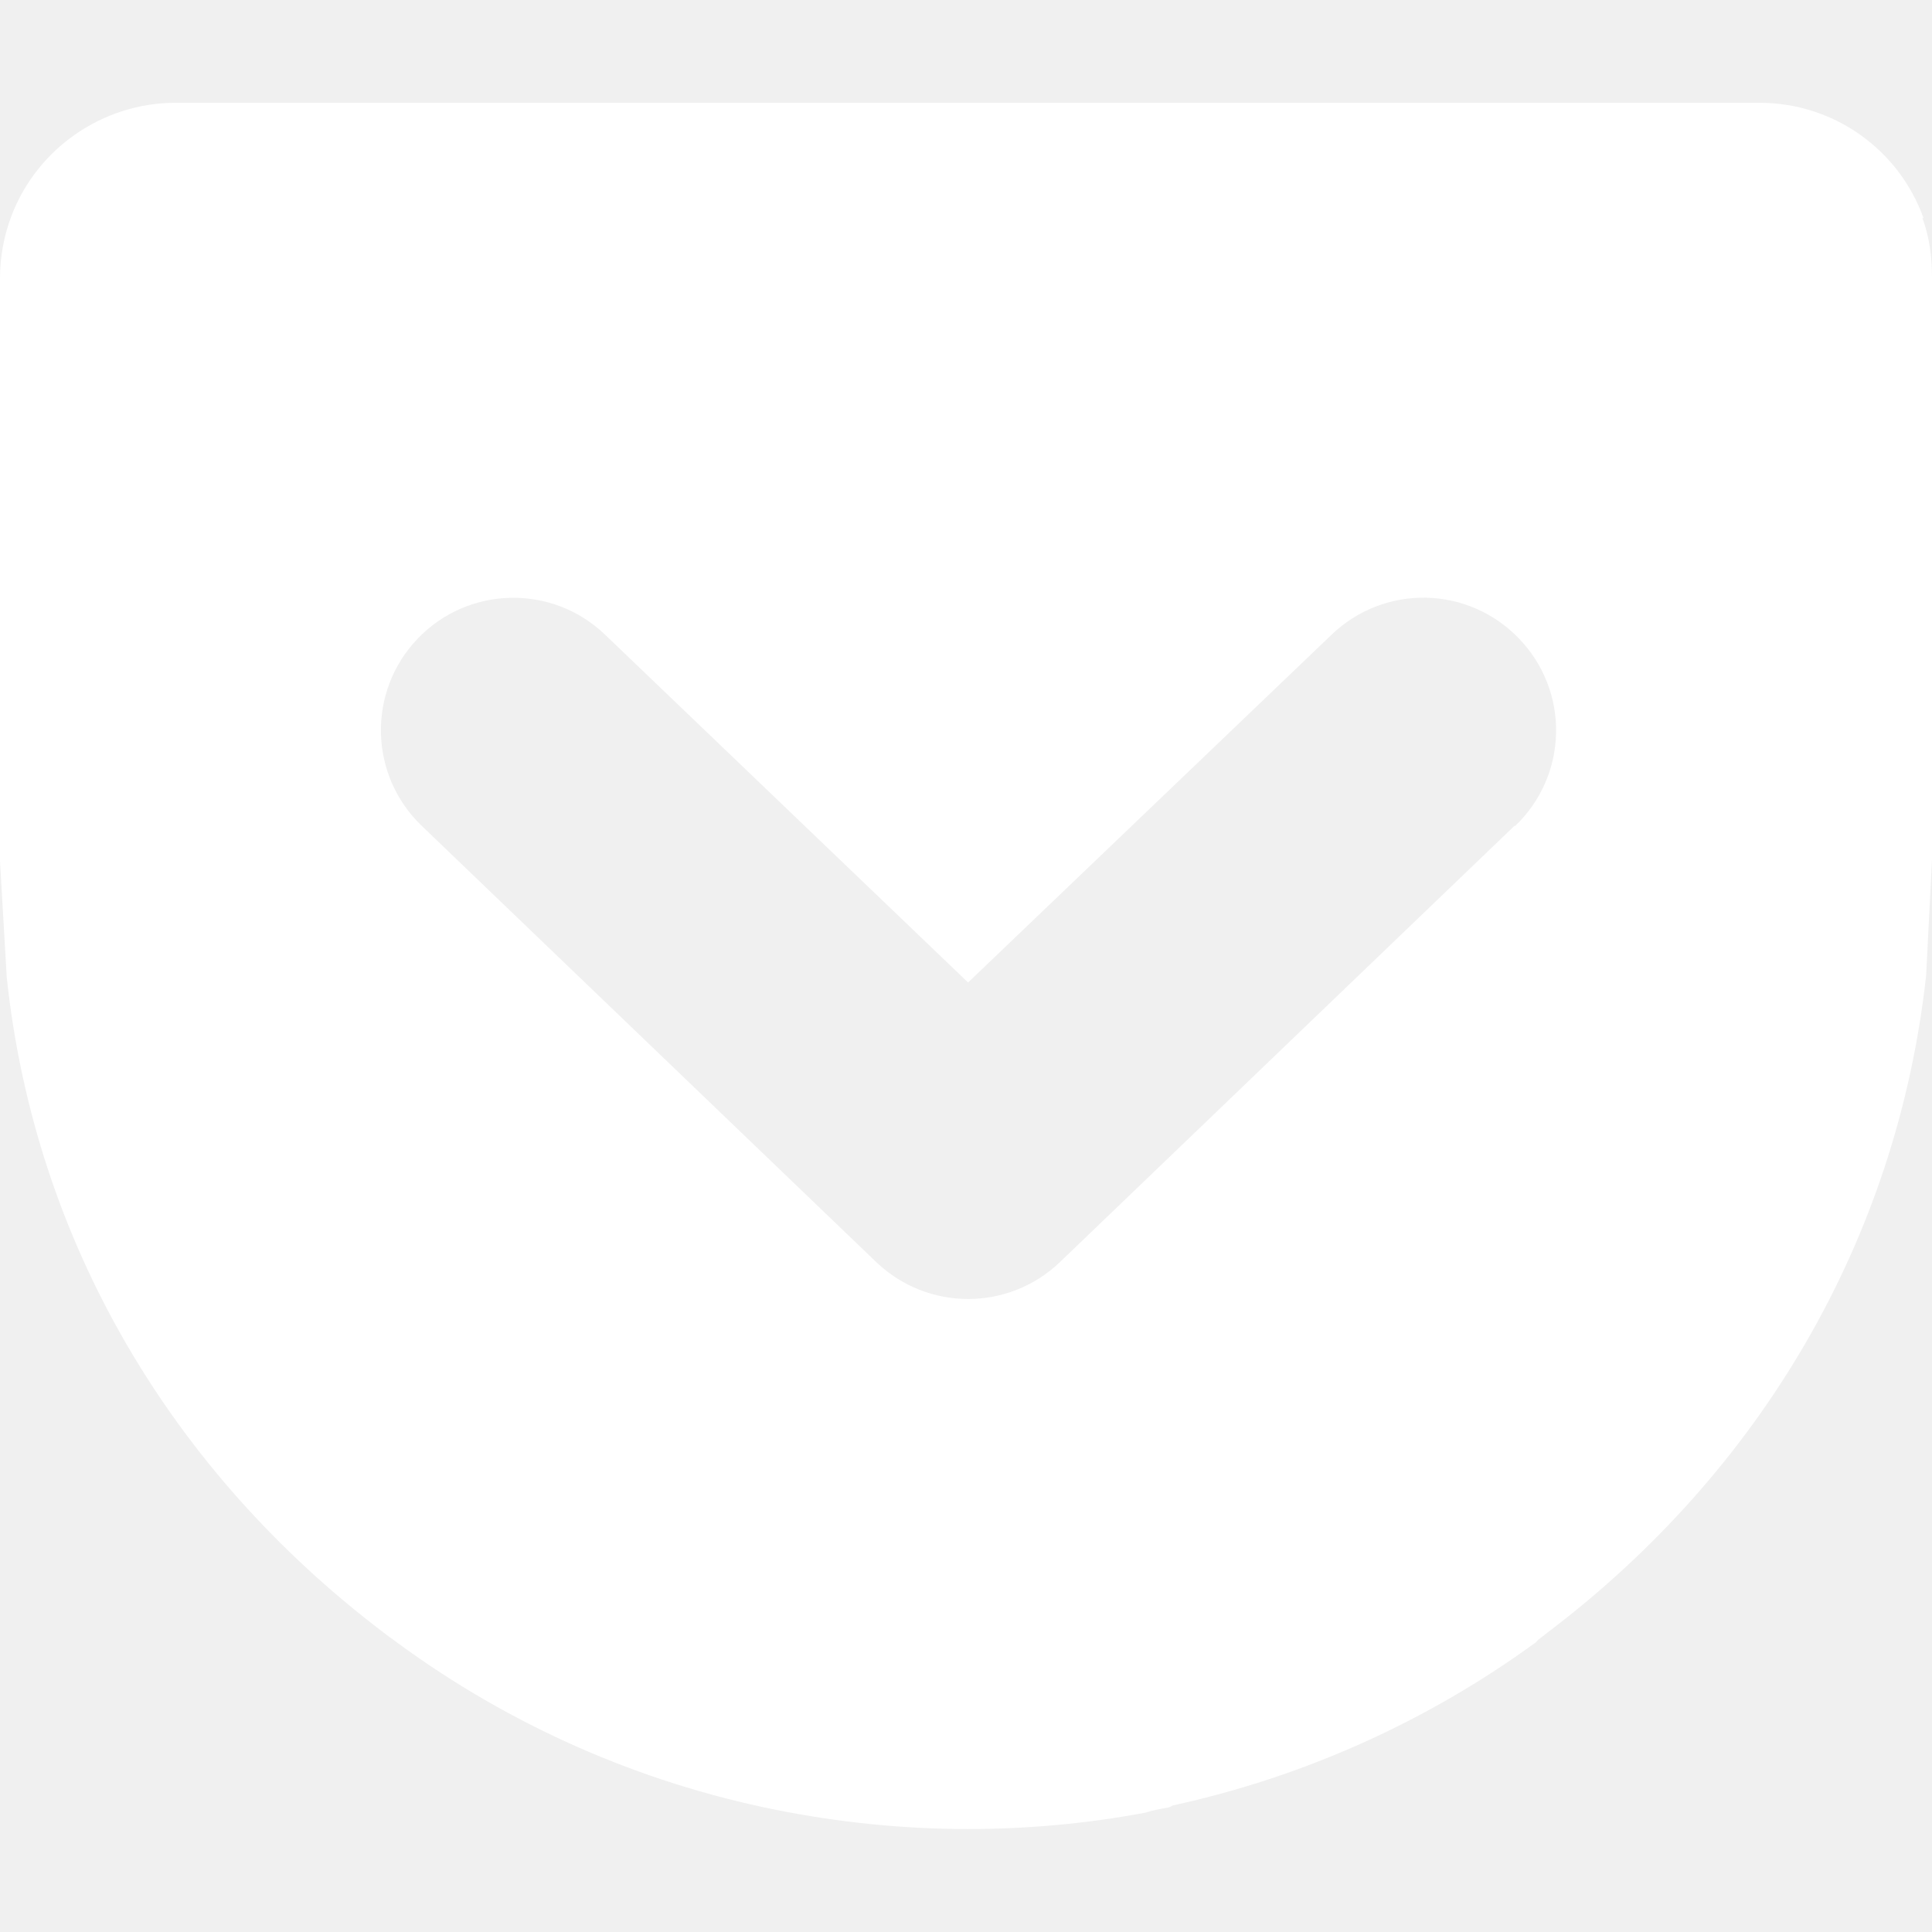
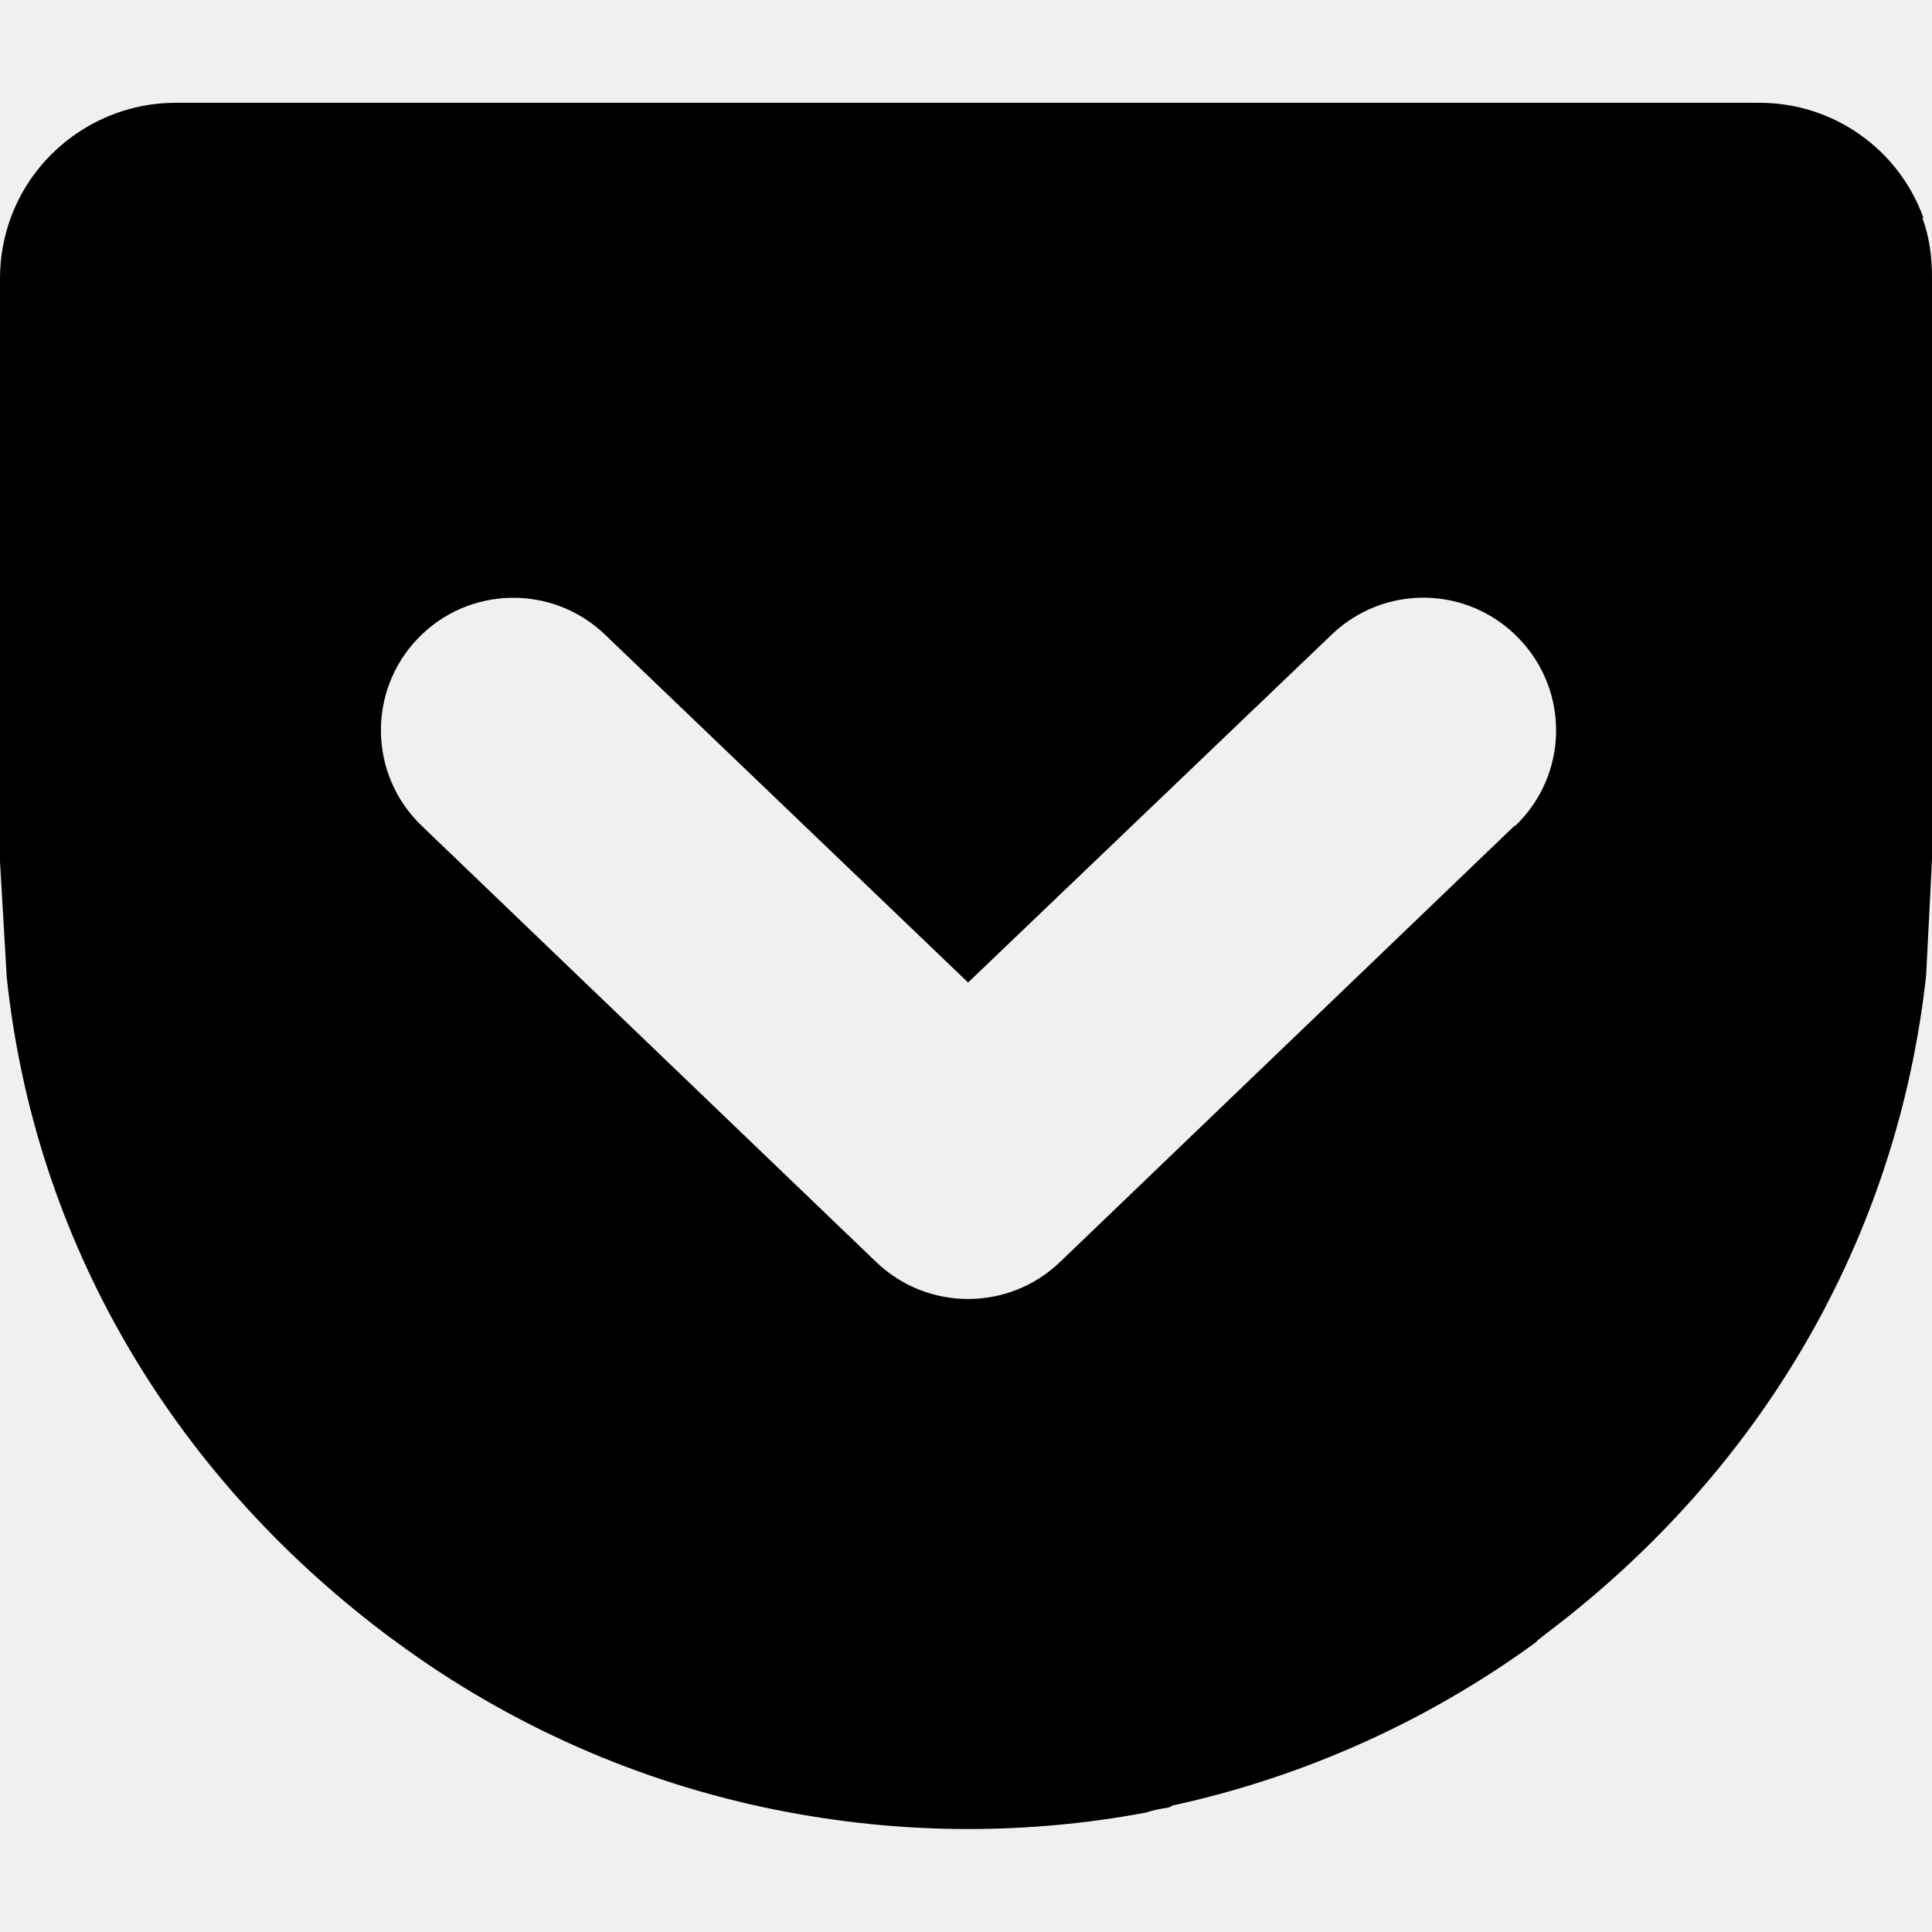
- <svg xmlns="http://www.w3.org/2000/svg" fill="#fff" viewBox="0 0 24 24">
+ <svg xmlns="http://www.w3.org/2000/svg" viewBox="0 0 24 24">
  <path d="m18.813 10.259-5.646 5.419a1.649 1.649 0 0 1-2.282 0l-5.646-5.419a1.645 1.645 0 0 1 2.276-2.376l4.511 4.322 4.517-4.322a1.643 1.643 0 0 1 2.326.049 1.64 1.64 0 0 1-.045 2.326l-.011.001zm5.083-7.546a2.163 2.163 0 0 0-2.041-1.436H2.179c-.9 0-1.717.564-2.037 1.405-.094.25-.142.511-.142.774v7.245l.084 1.441c.348 3.277 2.047 6.142 4.682 8.139.045.036.094.07.143.105l.03.023a11.899 11.899 0 0 0 4.694 2.072c.786.158 1.591.24 2.389.24.739 0 1.481-.067 2.209-.204.088-.029.176-.045.264-.06.023 0 .049-.015.074-.029a12.002 12.002 0 0 0 4.508-2.025l.029-.031.135-.105c2.627-1.995 4.324-4.862 4.686-8.148L24 10.678V3.445c0-.251-.031-.5-.121-.742l.017.01z" />
</svg>
